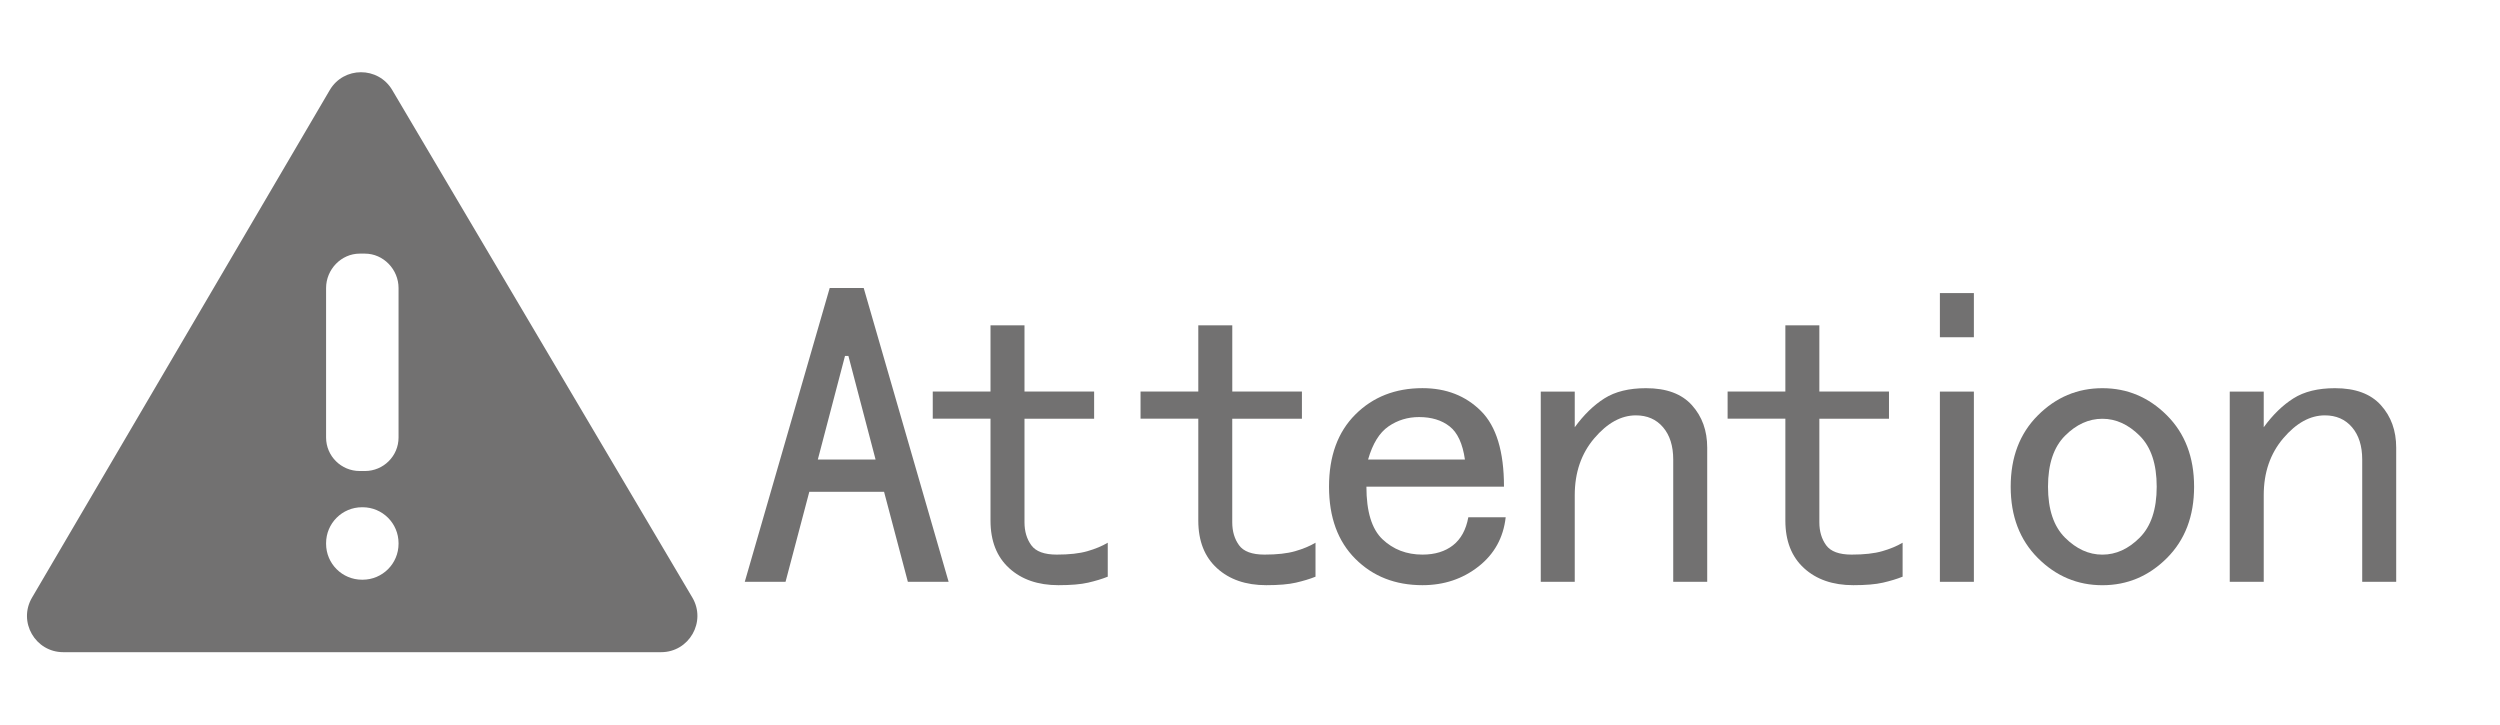
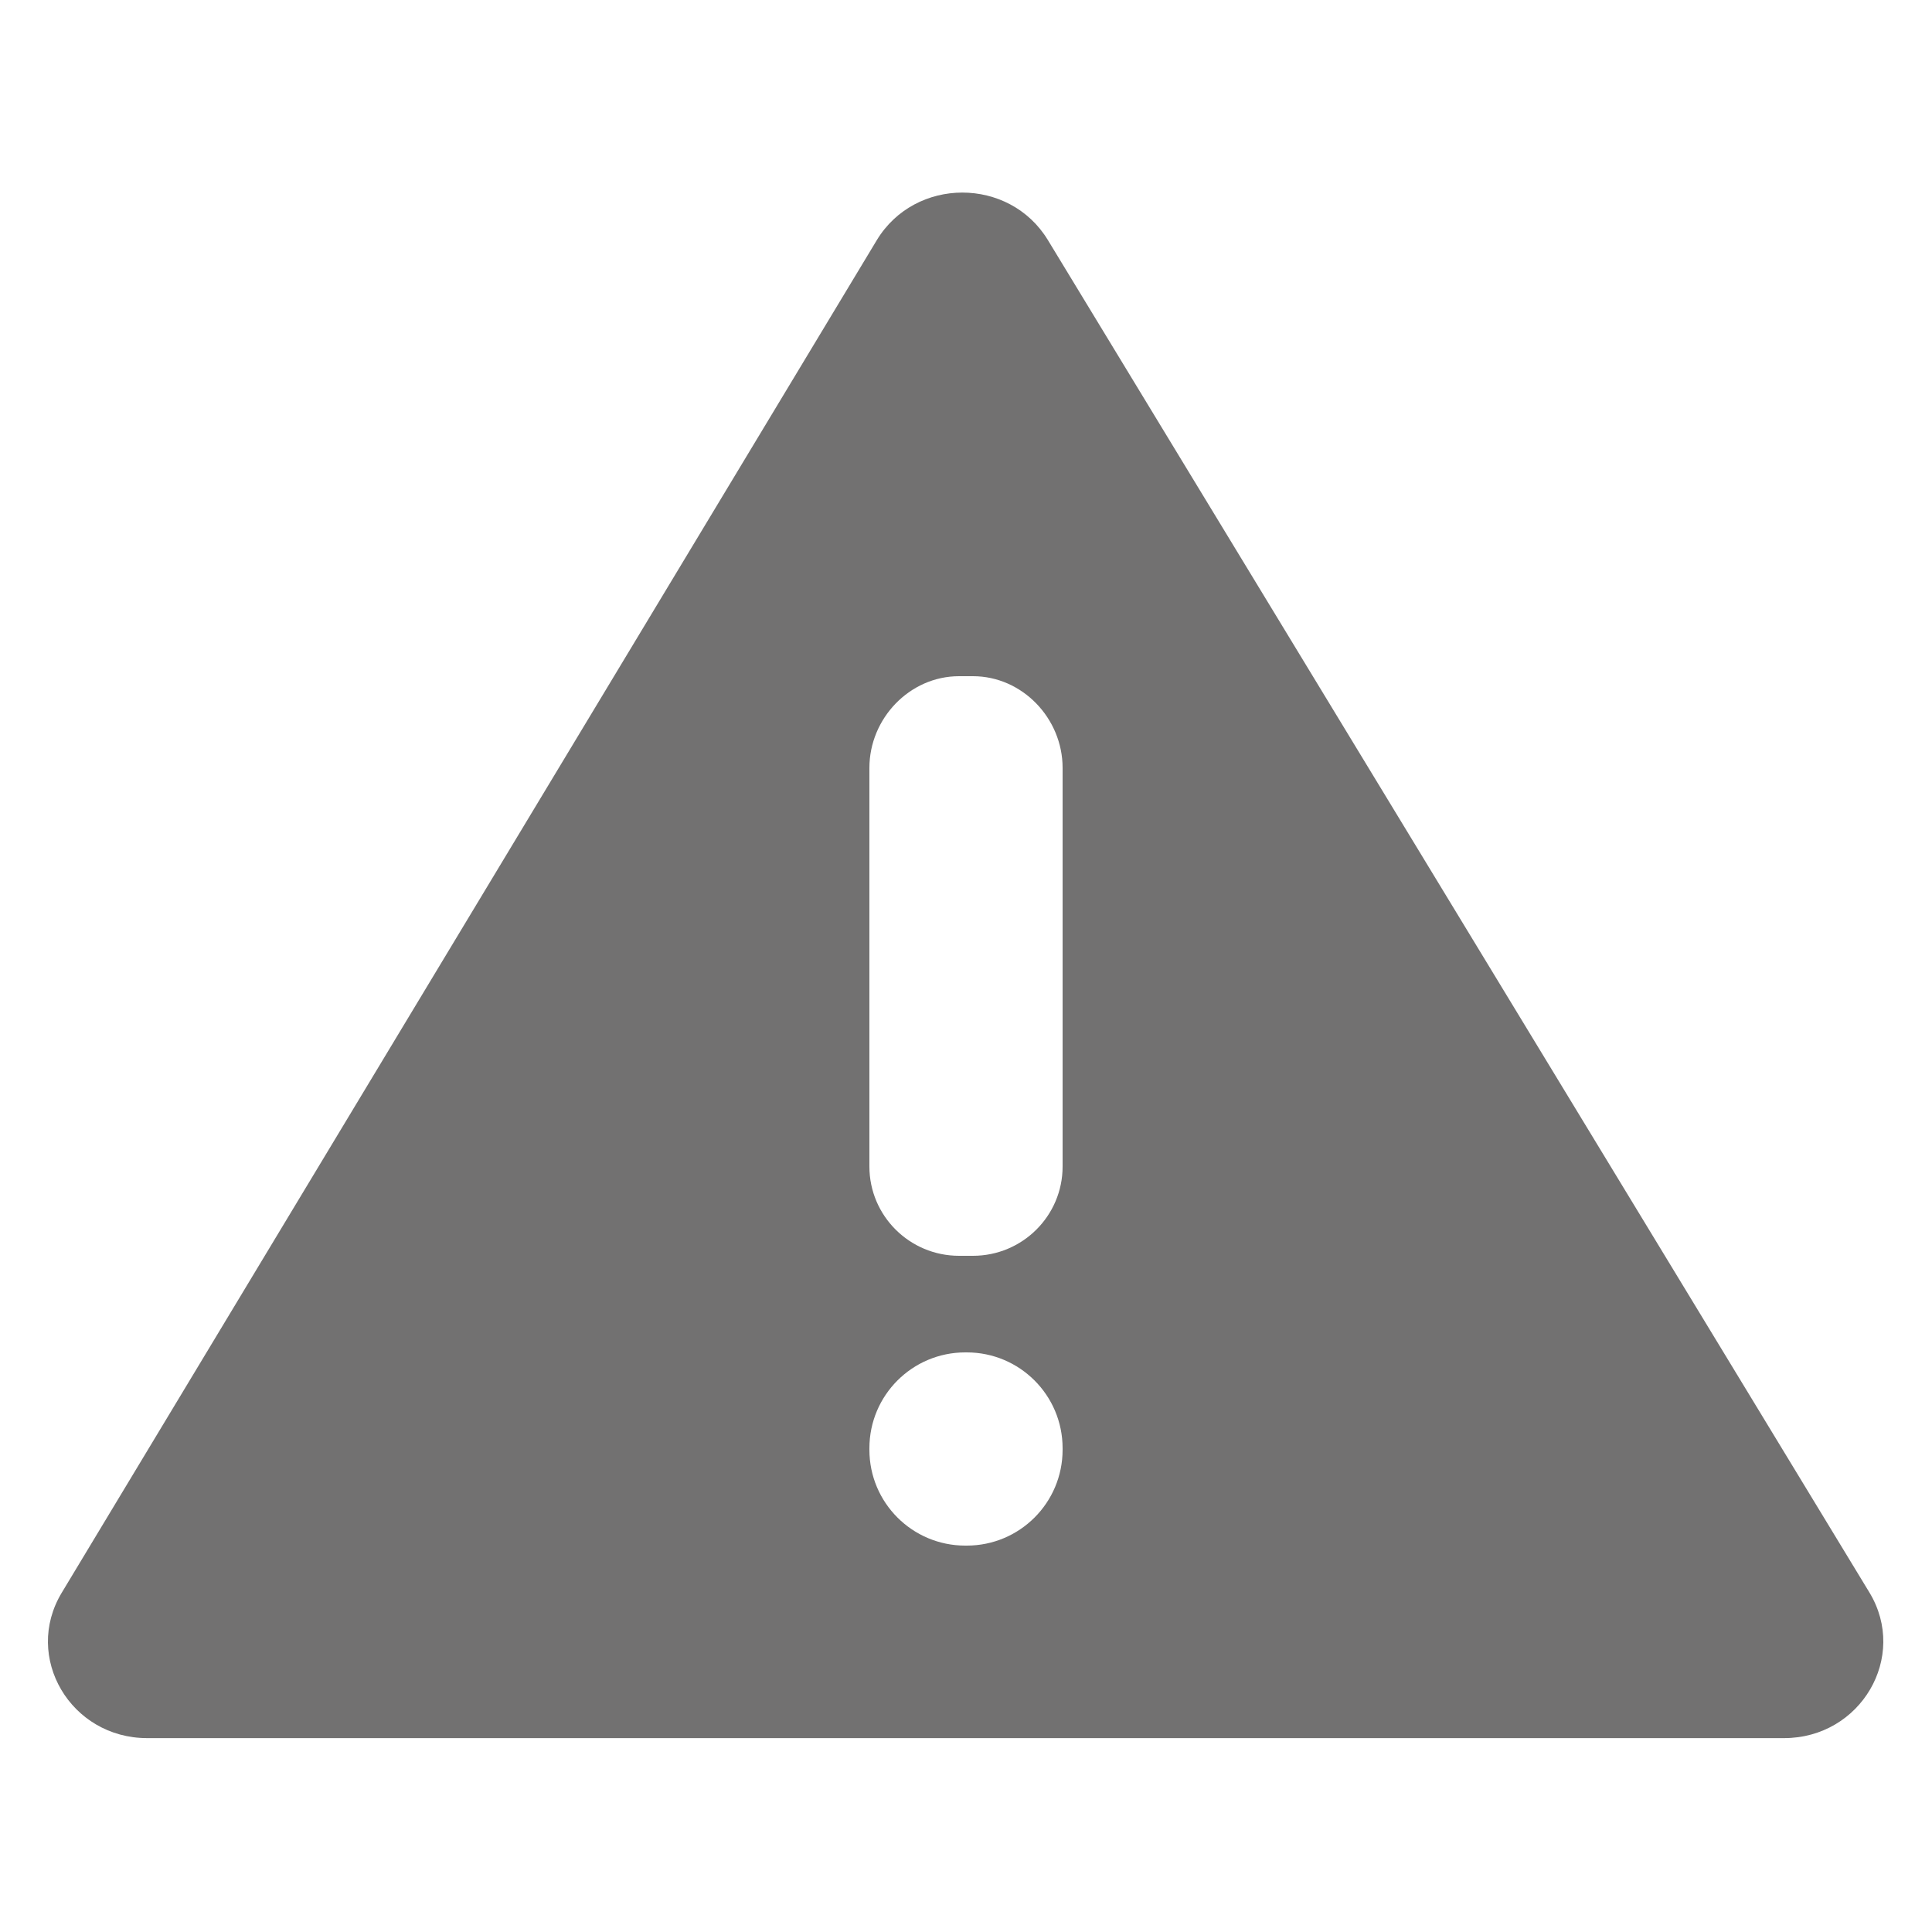
- <svg xmlns="http://www.w3.org/2000/svg" version="1.1" id="图层_1" x="0px" y="0px" viewBox="0 0 69 20" enable-background="new 0 0 69 20" xml:space="preserve">
-   <g>
-     <path fill="#727171" d="M19.108,16.491L10.825,2.484C10.437,1.829,9.487,1.83,9.101,2.487L0.884,16.494   C0.492,17.161,0.973,18,1.746,18h16.501C19.021,18,19.502,17.158,19.108,16.491z M11,15.008C11,15.556,10.556,16,10.008,16H9.992   C9.444,16,9,15.556,9,15.008v-0.016C9,14.444,9.444,14,9.992,14h0.016C10.556,14,11,14.444,11,14.992V15.008z M11,12.076   C11,12.586,10.584,13,10.072,13H9.928C9.416,13,9,12.586,9,12.076V7.949C9,7.438,9.416,7,9.928,7h0.144C10.584,7,11,7.438,11,7.949   V12.076z" />
-     <g>
-       <g>
-         <path fill="#727171" d="M26.182,16.058h-1.125L24.4,13.573h-2.063l-0.656,2.484h-1.125L22.9,7.948h0.938L26.182,16.058z      M24.166,12.683l-0.75-2.859h-0.094l-0.75,2.859H24.166z" />
-         <path fill="#727171" d="M30.572,15.917c-0.156,0.063-0.336,0.117-0.539,0.164s-0.477,0.07-0.82,0.07     c-0.563,0-1.016-0.156-1.359-0.469s-0.516-0.75-0.516-1.313v-2.813h-1.594v-0.75h1.594V8.979h0.938v1.828h1.922v0.75h-1.922     v2.859c0,0.25,0.063,0.461,0.188,0.633s0.359,0.258,0.703,0.258s0.625-0.031,0.844-0.094s0.406-0.141,0.563-0.234V15.917z" />
-         <path fill="#727171" d="M36.307,15.917c-0.156,0.063-0.336,0.117-0.539,0.164s-0.477,0.07-0.82,0.07     c-0.563,0-1.016-0.156-1.359-0.469s-0.516-0.75-0.516-1.313v-2.813h-1.594v-0.75h1.594V8.979h0.938v1.828h1.922v0.75H34.01v2.859     c0,0.25,0.063,0.461,0.188,0.633s0.359,0.258,0.703,0.258s0.625-0.031,0.844-0.094s0.406-0.141,0.563-0.234V15.917z" />
-         <path fill="#727171" d="M41.557,14.276c-0.063,0.563-0.313,1.016-0.75,1.359s-0.953,0.516-1.547,0.516     c-0.75,0-1.367-0.242-1.852-0.727s-0.727-1.148-0.727-1.992s0.242-1.508,0.727-1.992s1.102-0.727,1.852-0.727     c0.656,0,1.195,0.211,1.617,0.633s0.633,1.117,0.633,2.086h-3.797c0,0.688,0.148,1.172,0.445,1.453s0.664,0.422,1.102,0.422     c0.344,0,0.625-0.086,0.844-0.258s0.359-0.43,0.422-0.773H41.557z M40.432,12.683c-0.063-0.438-0.203-0.742-0.422-0.914     s-0.5-0.258-0.844-0.258c-0.313,0-0.594,0.086-0.844,0.258s-0.438,0.477-0.563,0.914H40.432z" />
-         <path fill="#727171" d="M47.119,16.058h-0.938v-3.375c0-0.375-0.094-0.672-0.281-0.891s-0.438-0.328-0.75-0.328     c-0.406,0-0.789,0.211-1.148,0.633s-0.539,0.945-0.539,1.57v2.391h-0.938v-5.25h0.938v0.984c0.25-0.344,0.523-0.609,0.82-0.797     s0.68-0.281,1.148-0.281c0.563,0,0.984,0.156,1.266,0.469s0.422,0.703,0.422,1.172V16.058z" />
-         <path fill="#727171" d="M52.51,15.917c-0.156,0.063-0.336,0.117-0.539,0.164s-0.477,0.07-0.82,0.07     c-0.563,0-1.016-0.156-1.359-0.469s-0.516-0.75-0.516-1.313v-2.813h-1.594v-0.75h1.594V8.979h0.938v1.828h1.922v0.75h-1.922     v2.859c0,0.25,0.063,0.461,0.188,0.633s0.359,0.258,0.703,0.258s0.625-0.031,0.844-0.094s0.406-0.141,0.563-0.234V15.917z" />
-         <path fill="#727171" d="M54.479,9.308h-0.938V8.089h0.938V9.308z M54.479,16.058h-0.938v-5.25h0.938V16.058z" />
-         <path fill="#727171" d="M60.557,13.433c0,0.813-0.25,1.469-0.75,1.969s-1.094,0.75-1.781,0.75s-1.281-0.25-1.781-0.75     s-0.75-1.156-0.75-1.969s0.25-1.469,0.75-1.969s1.094-0.75,1.781-0.75s1.281,0.25,1.781,0.75S60.557,12.62,60.557,13.433z      M59.525,13.433c0-0.625-0.156-1.094-0.469-1.406s-0.656-0.469-1.031-0.469s-0.719,0.156-1.031,0.469s-0.469,0.781-0.469,1.406     s0.156,1.094,0.469,1.406s0.656,0.469,1.031,0.469s0.719-0.156,1.031-0.469S59.525,14.058,59.525,13.433z" />
-         <path fill="#727171" d="M66.135,16.058h-0.938v-3.375c0-0.375-0.094-0.672-0.281-0.891s-0.438-0.328-0.75-0.328     c-0.406,0-0.789,0.211-1.148,0.633s-0.539,0.945-0.539,1.57v2.391h-0.938v-5.25h0.938v0.984c0.25-0.344,0.523-0.609,0.82-0.797     s0.68-0.281,1.148-0.281c0.563,0,0.984,0.156,1.266,0.469s0.422,0.703,0.422,1.172V16.058z" />
-       </g>
+ <svg xmlns="http://www.w3.org/2000/svg" width="20px" height="20px" viewBox="0 0 20 20" version="1.1">
+   <g id="light" stroke="none" stroke-width="1" fill="none" fill-rule="evenodd">
+     <g id="attention" fill="#727171" fill-rule="nonzero">
+       <path d="M19.352,16.485 L10.847,2.484 C10.448,1.829 9.473,1.83 9.076,2.487 L0.639,16.488 C0.237,17.155 0.731,17.993 1.524,17.993 L18.468,17.993 C19.262,17.993 19.756,17.152 19.352,16.485 Z M11,15.008 C11,15.556 10.556,16 10.008,16 L9.992,16 C9.444,16 9,15.556 9,15.008 L9,14.992 C9,14.444 9.444,14 9.992,14 L10.008,14 C10.556,14 11,14.444 11,14.992 L11,15.008 Z M11,12.076 C11,12.586 10.584,13 10.072,13 L9.928,13 C9.416,13 9,12.586 9,12.076 L9,7.949 C9,7.438 9.416,7 9.928,7 L10.072,7 C10.584,7 11,7.438 11,7.949 L11,12.076 Z" id="Shape" />
    </g>
  </g>
</svg>
